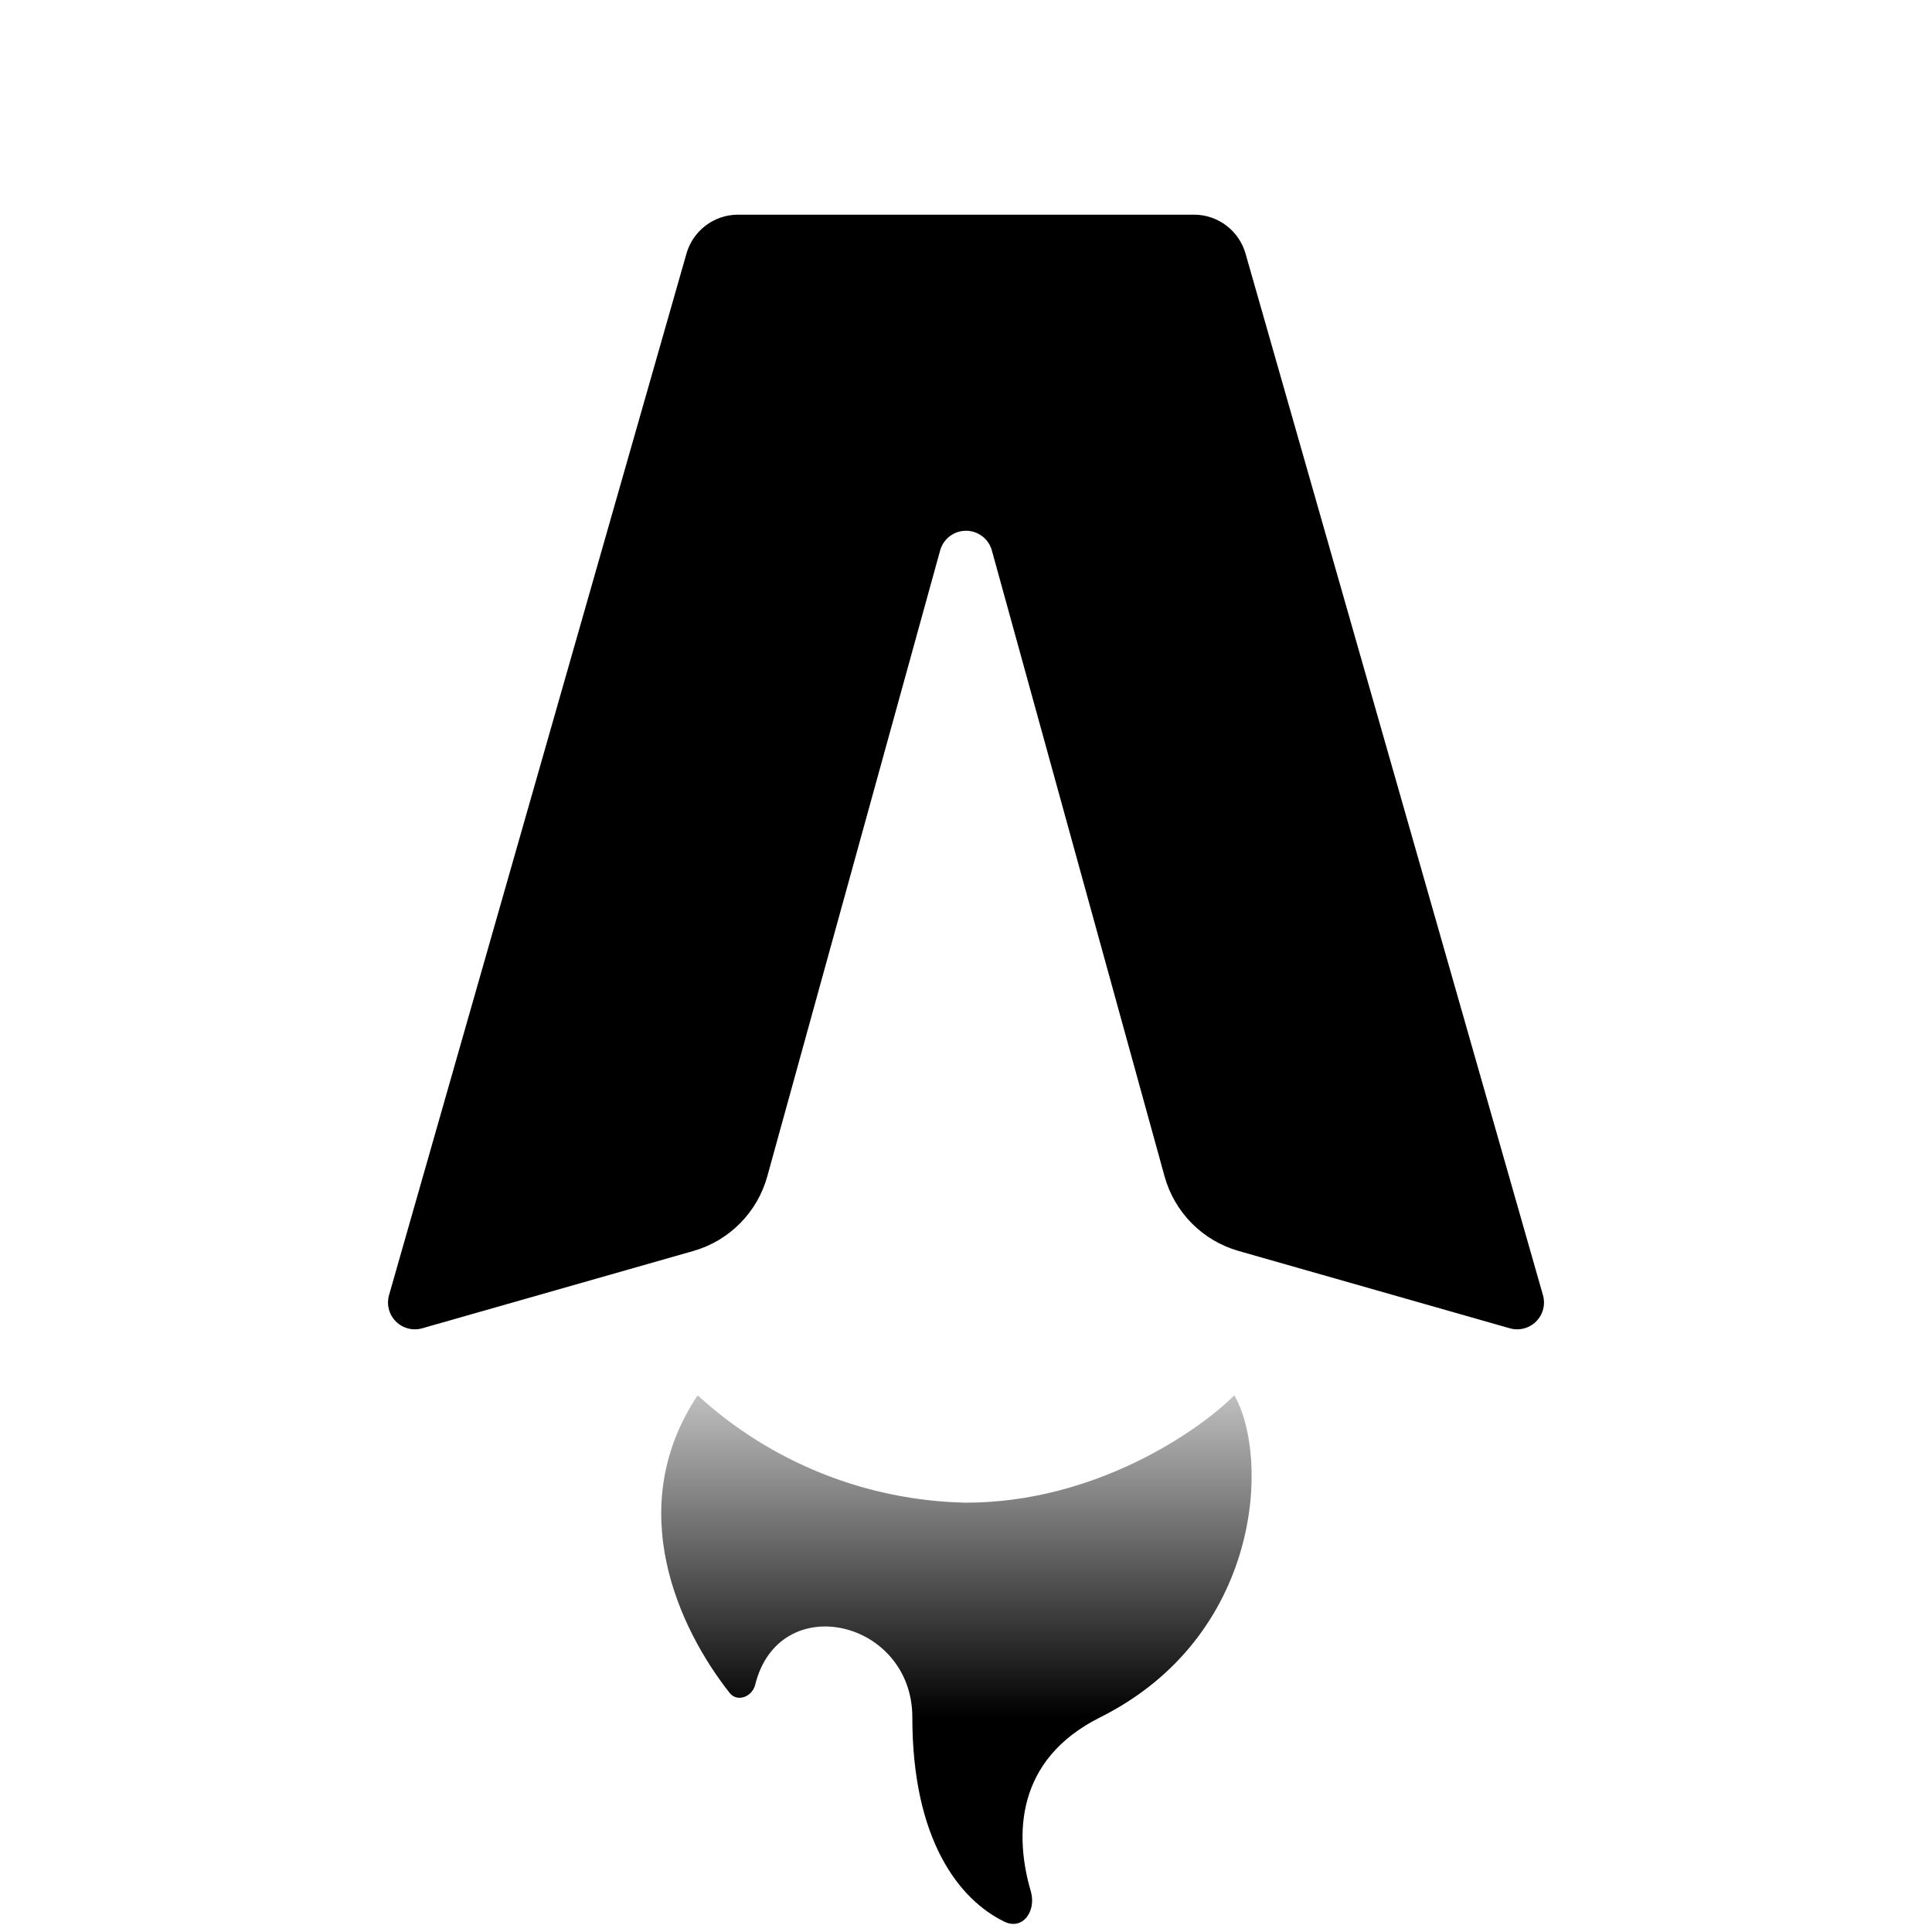
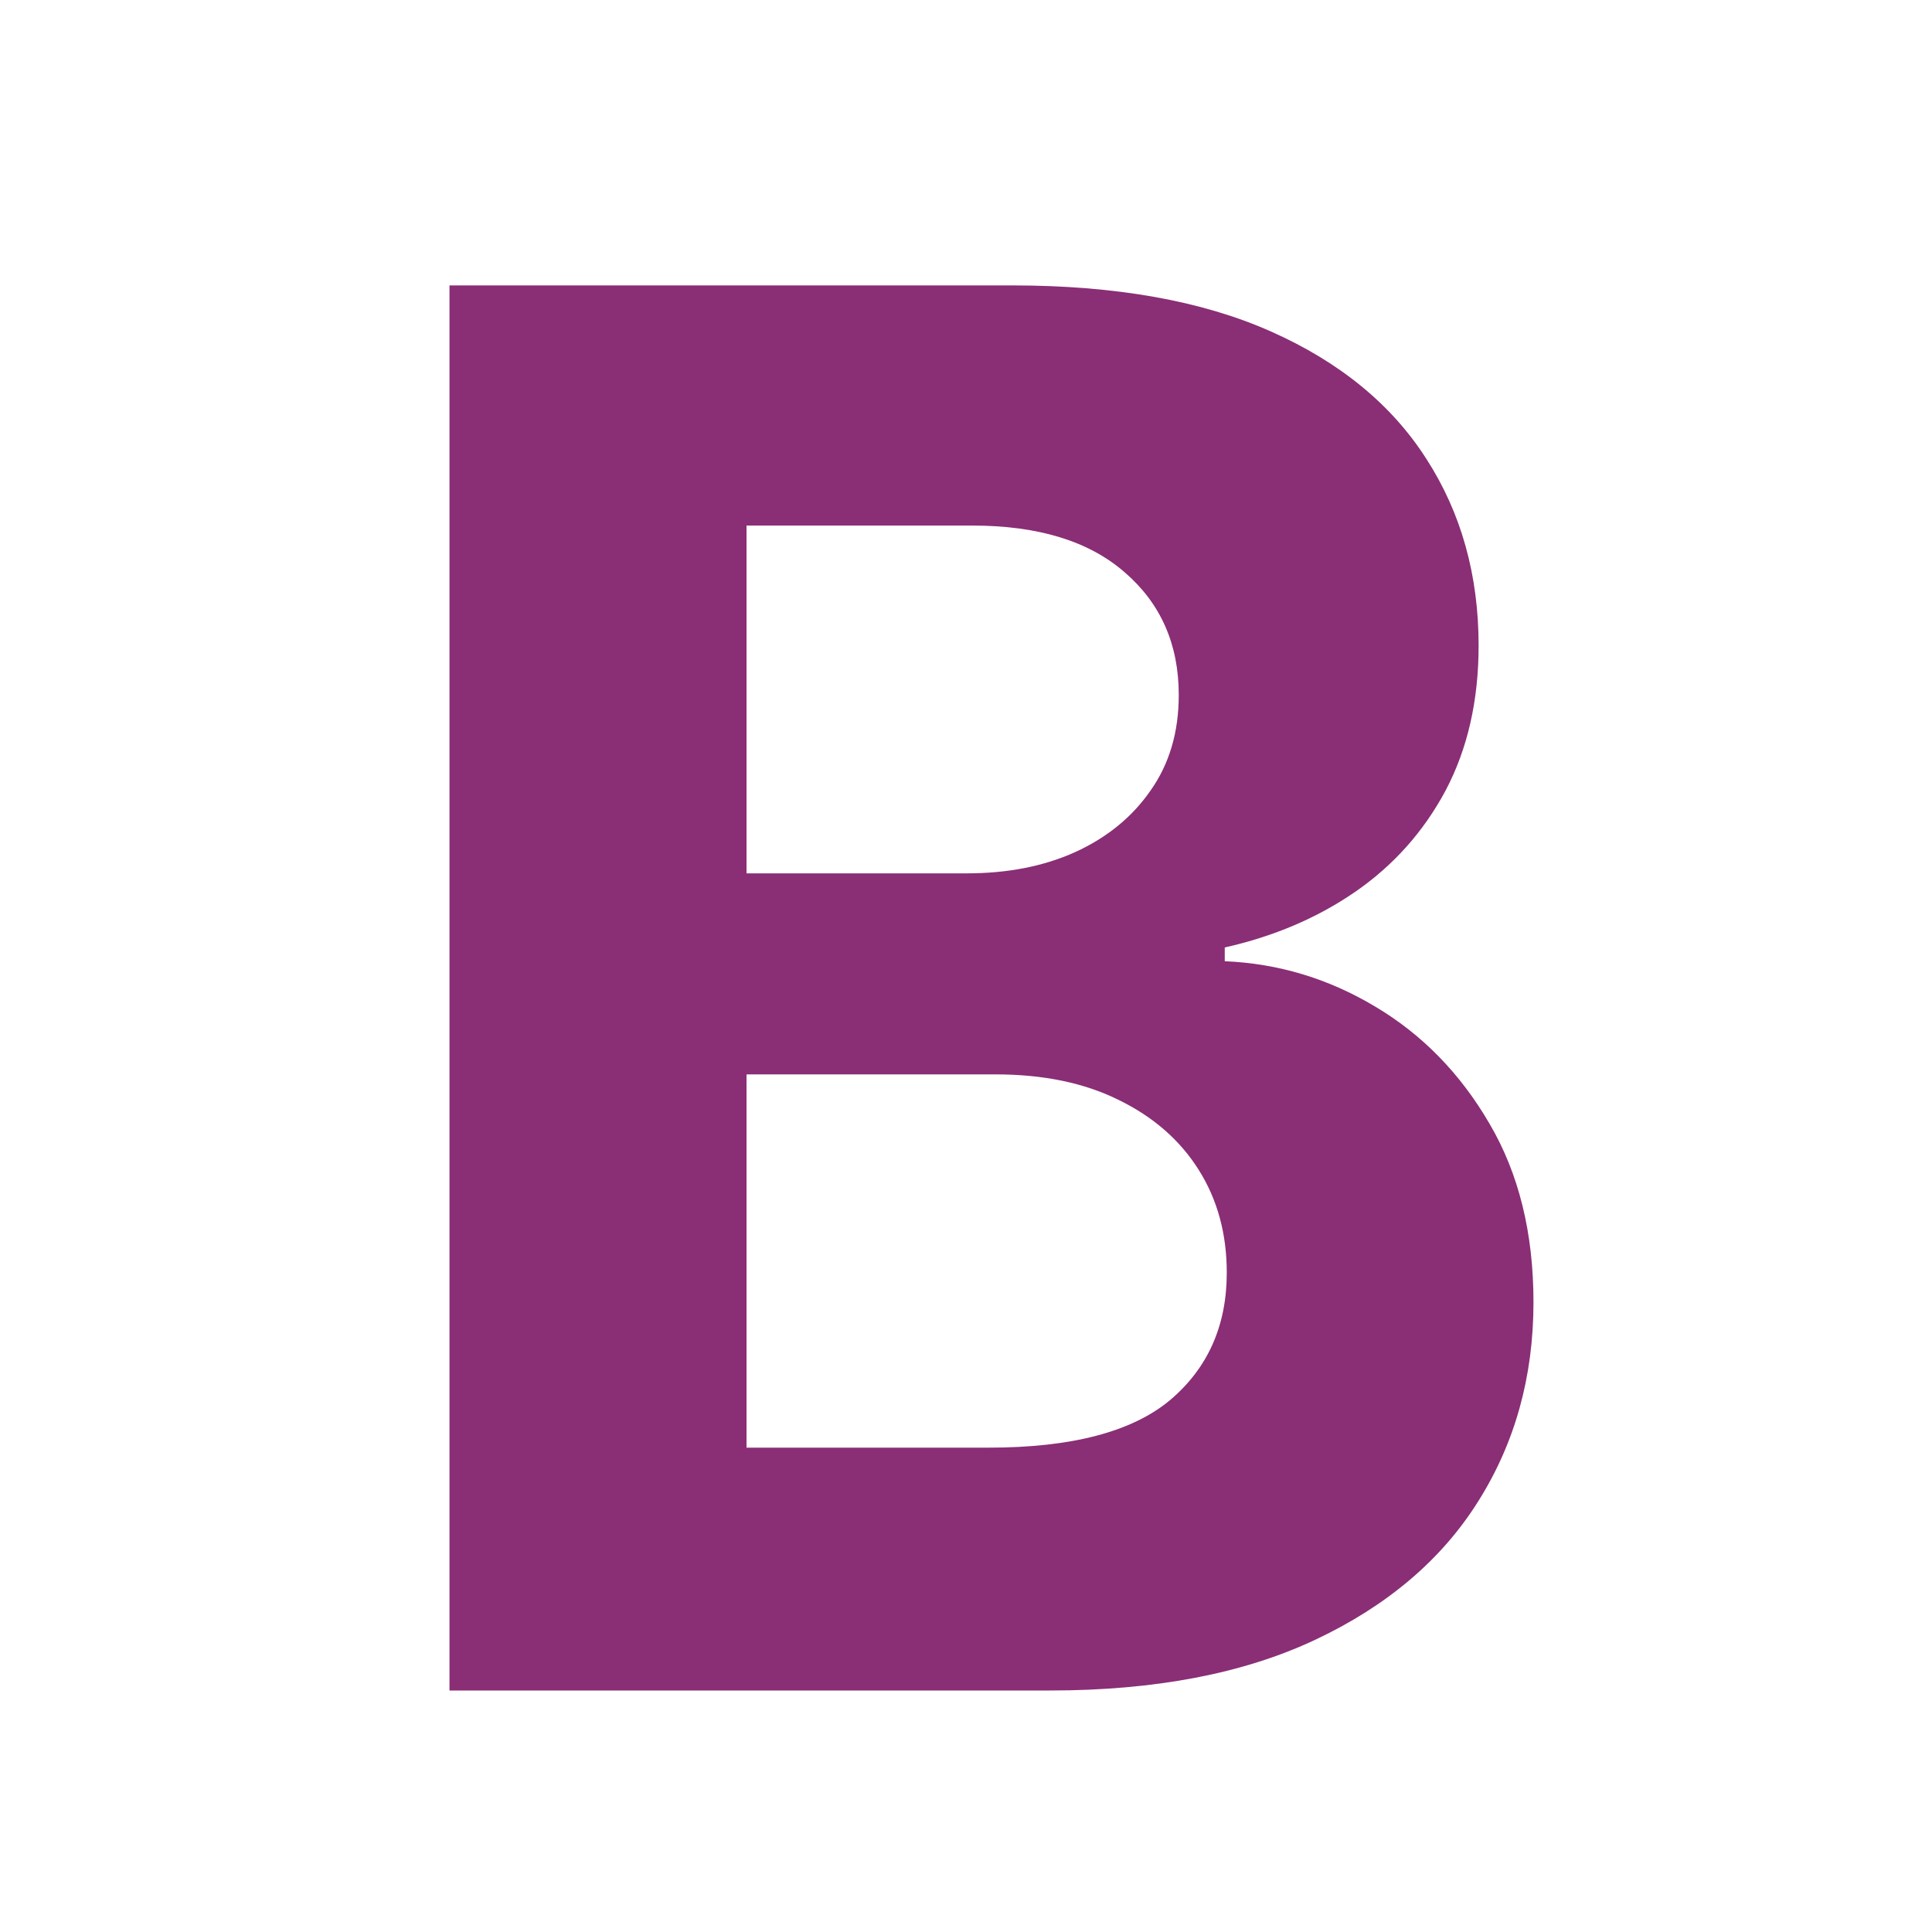
- <svg xmlns="http://www.w3.org/2000/svg" fill="none" viewBox="0 0 36 36">
-   <path fill="#000" d="M22.25 4h-8.5a1 1 0 0 0-.96.73l-5.54 19.4a.5.5 0 0 0 .62.62l5.05-1.44a2 2 0 0 0 1.38-1.4l3.22-11.66a.5.5 0 0 1 .96 0l3.22 11.67a2 2 0 0 0 1.38 1.39l5.05 1.44a.5.5 0 0 0 .62-.62l-5.54-19.4a1 1 0 0 0-.96-.73Z" />
-   <path fill="url(#gradient)" d="M18 28a7.63 7.63 0 0 1-5-2c-1.4 2.1-.35 4.35.6 5.55.14.17.41.07.47-.15.44-1.8 2.93-1.22 2.93.6 0 2.28.87 3.4 1.72 3.81.34.16.59-.2.49-.56-.31-1.05-.29-2.46 1.29-3.25 3-1.5 3.17-4.83 2.5-6-.67.67-2.6 2-5 2Z" />
-   <defs>
-     <linearGradient id="gradient" x1="16" x2="16" y1="32" y2="24" gradientUnits="userSpaceOnUse">
-       <stop stop-color="#000" />
-       <stop offset="1" stop-color="#000" stop-opacity="0" />
-     </linearGradient>
-   </defs>
-   <style>
-     @media (prefers-color-scheme:dark){:root{filter:invert(100%)}}
-   </style>
+ <svg xmlns="http://www.w3.org/2000/svg" width="40" height="40" viewBox="0 0 40 40" fill="none">
+   <style> path { fill: #8A2E76; stroke: transparent; stroke-width: 3px; } @media (prefers-color-scheme: dark) { path { fill: #CB3BAC; stroke: #CB3BAC; } } </style>
+   <path d="M9.306 35V5.909H20.953C23.094 5.909 24.879 6.226 26.309 6.861C27.738 7.495 28.813 8.376 29.533 9.503C30.253 10.62 30.613 11.908 30.613 13.367C30.613 14.503 30.385 15.502 29.931 16.364C29.476 17.216 28.851 17.917 28.056 18.466C27.27 19.006 26.37 19.389 25.357 19.616V19.901C26.465 19.948 27.502 20.26 28.468 20.838C29.443 21.416 30.234 22.225 30.84 23.267C31.446 24.299 31.749 25.53 31.749 26.96C31.749 28.504 31.365 29.882 30.598 31.094C29.841 32.296 28.719 33.248 27.232 33.949C25.745 34.65 23.913 35 21.735 35H9.306ZM15.456 29.972H20.471C22.184 29.972 23.434 29.645 24.221 28.991C25.006 28.329 25.399 27.448 25.399 26.349C25.399 25.544 25.205 24.834 24.817 24.219C24.429 23.603 23.875 23.12 23.155 22.77C22.445 22.419 21.597 22.244 20.613 22.244H15.456V29.972ZM15.456 18.082H20.016C20.859 18.082 21.607 17.936 22.26 17.642C22.923 17.339 23.444 16.913 23.823 16.364C24.211 15.814 24.405 15.156 24.405 14.389C24.405 13.338 24.031 12.491 23.283 11.847C22.544 11.203 21.493 10.881 20.13 10.881H15.456V18.082Z" fill="#8A2E76" />
</svg>
